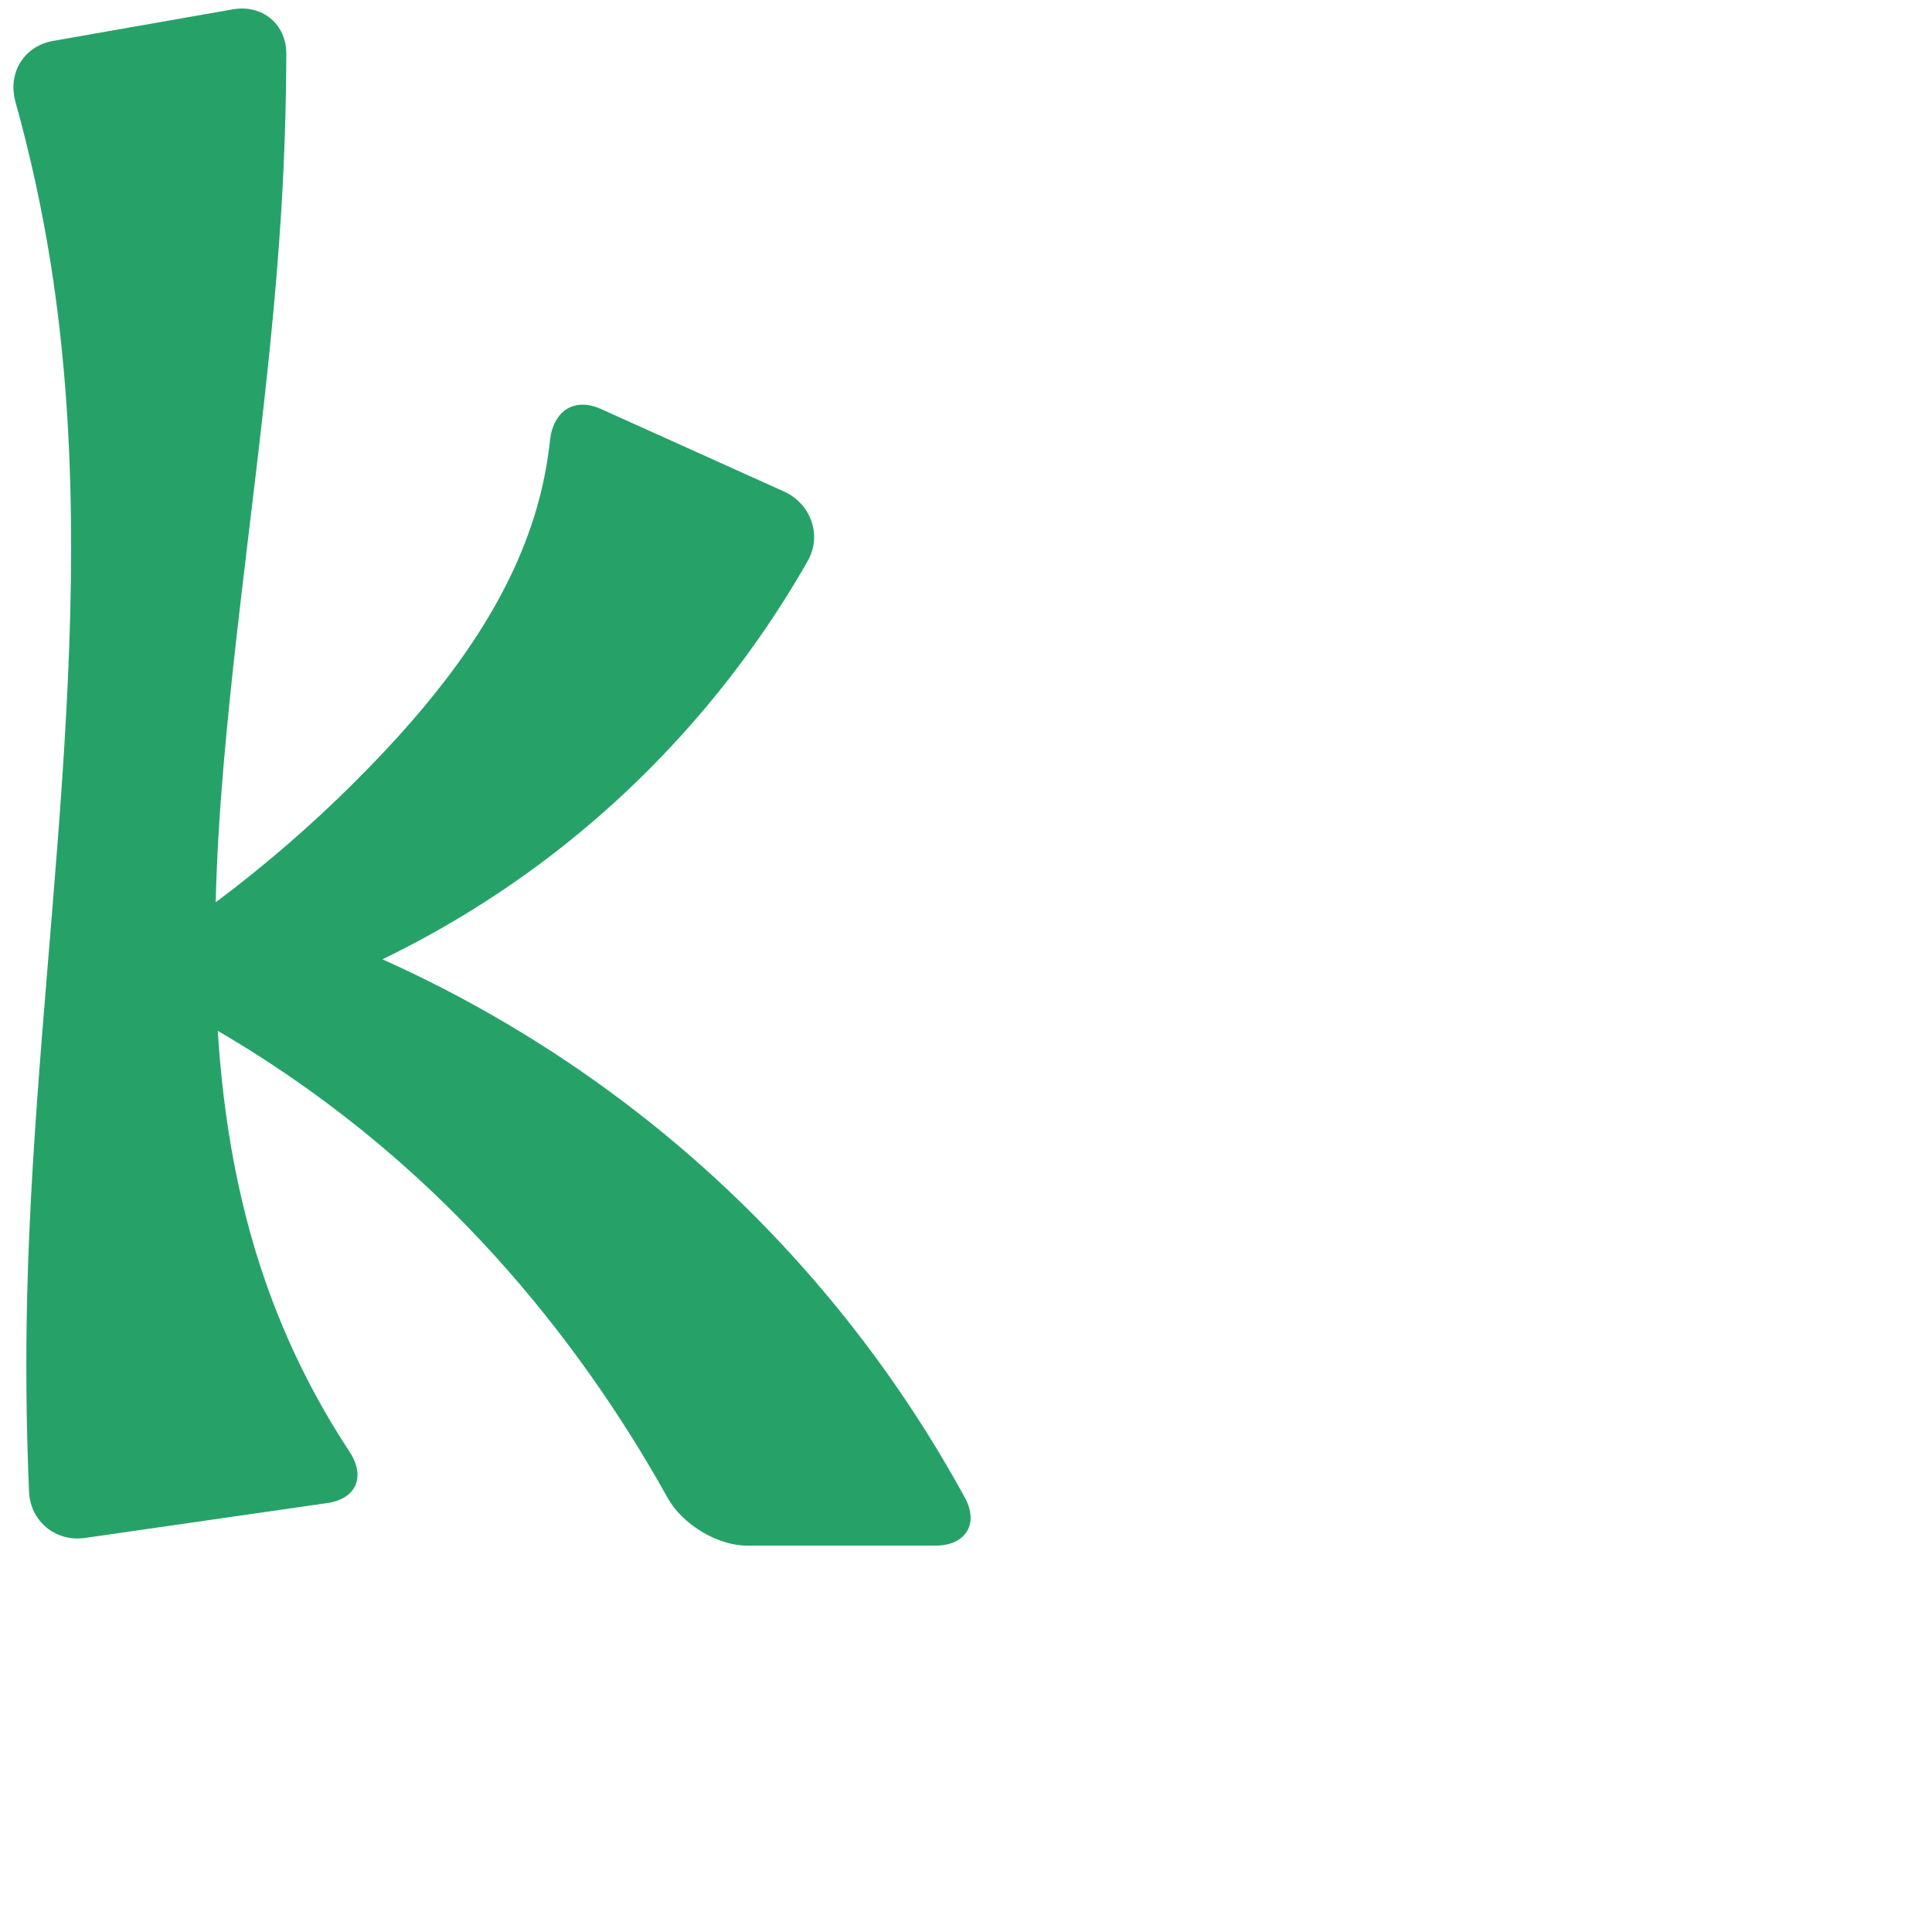
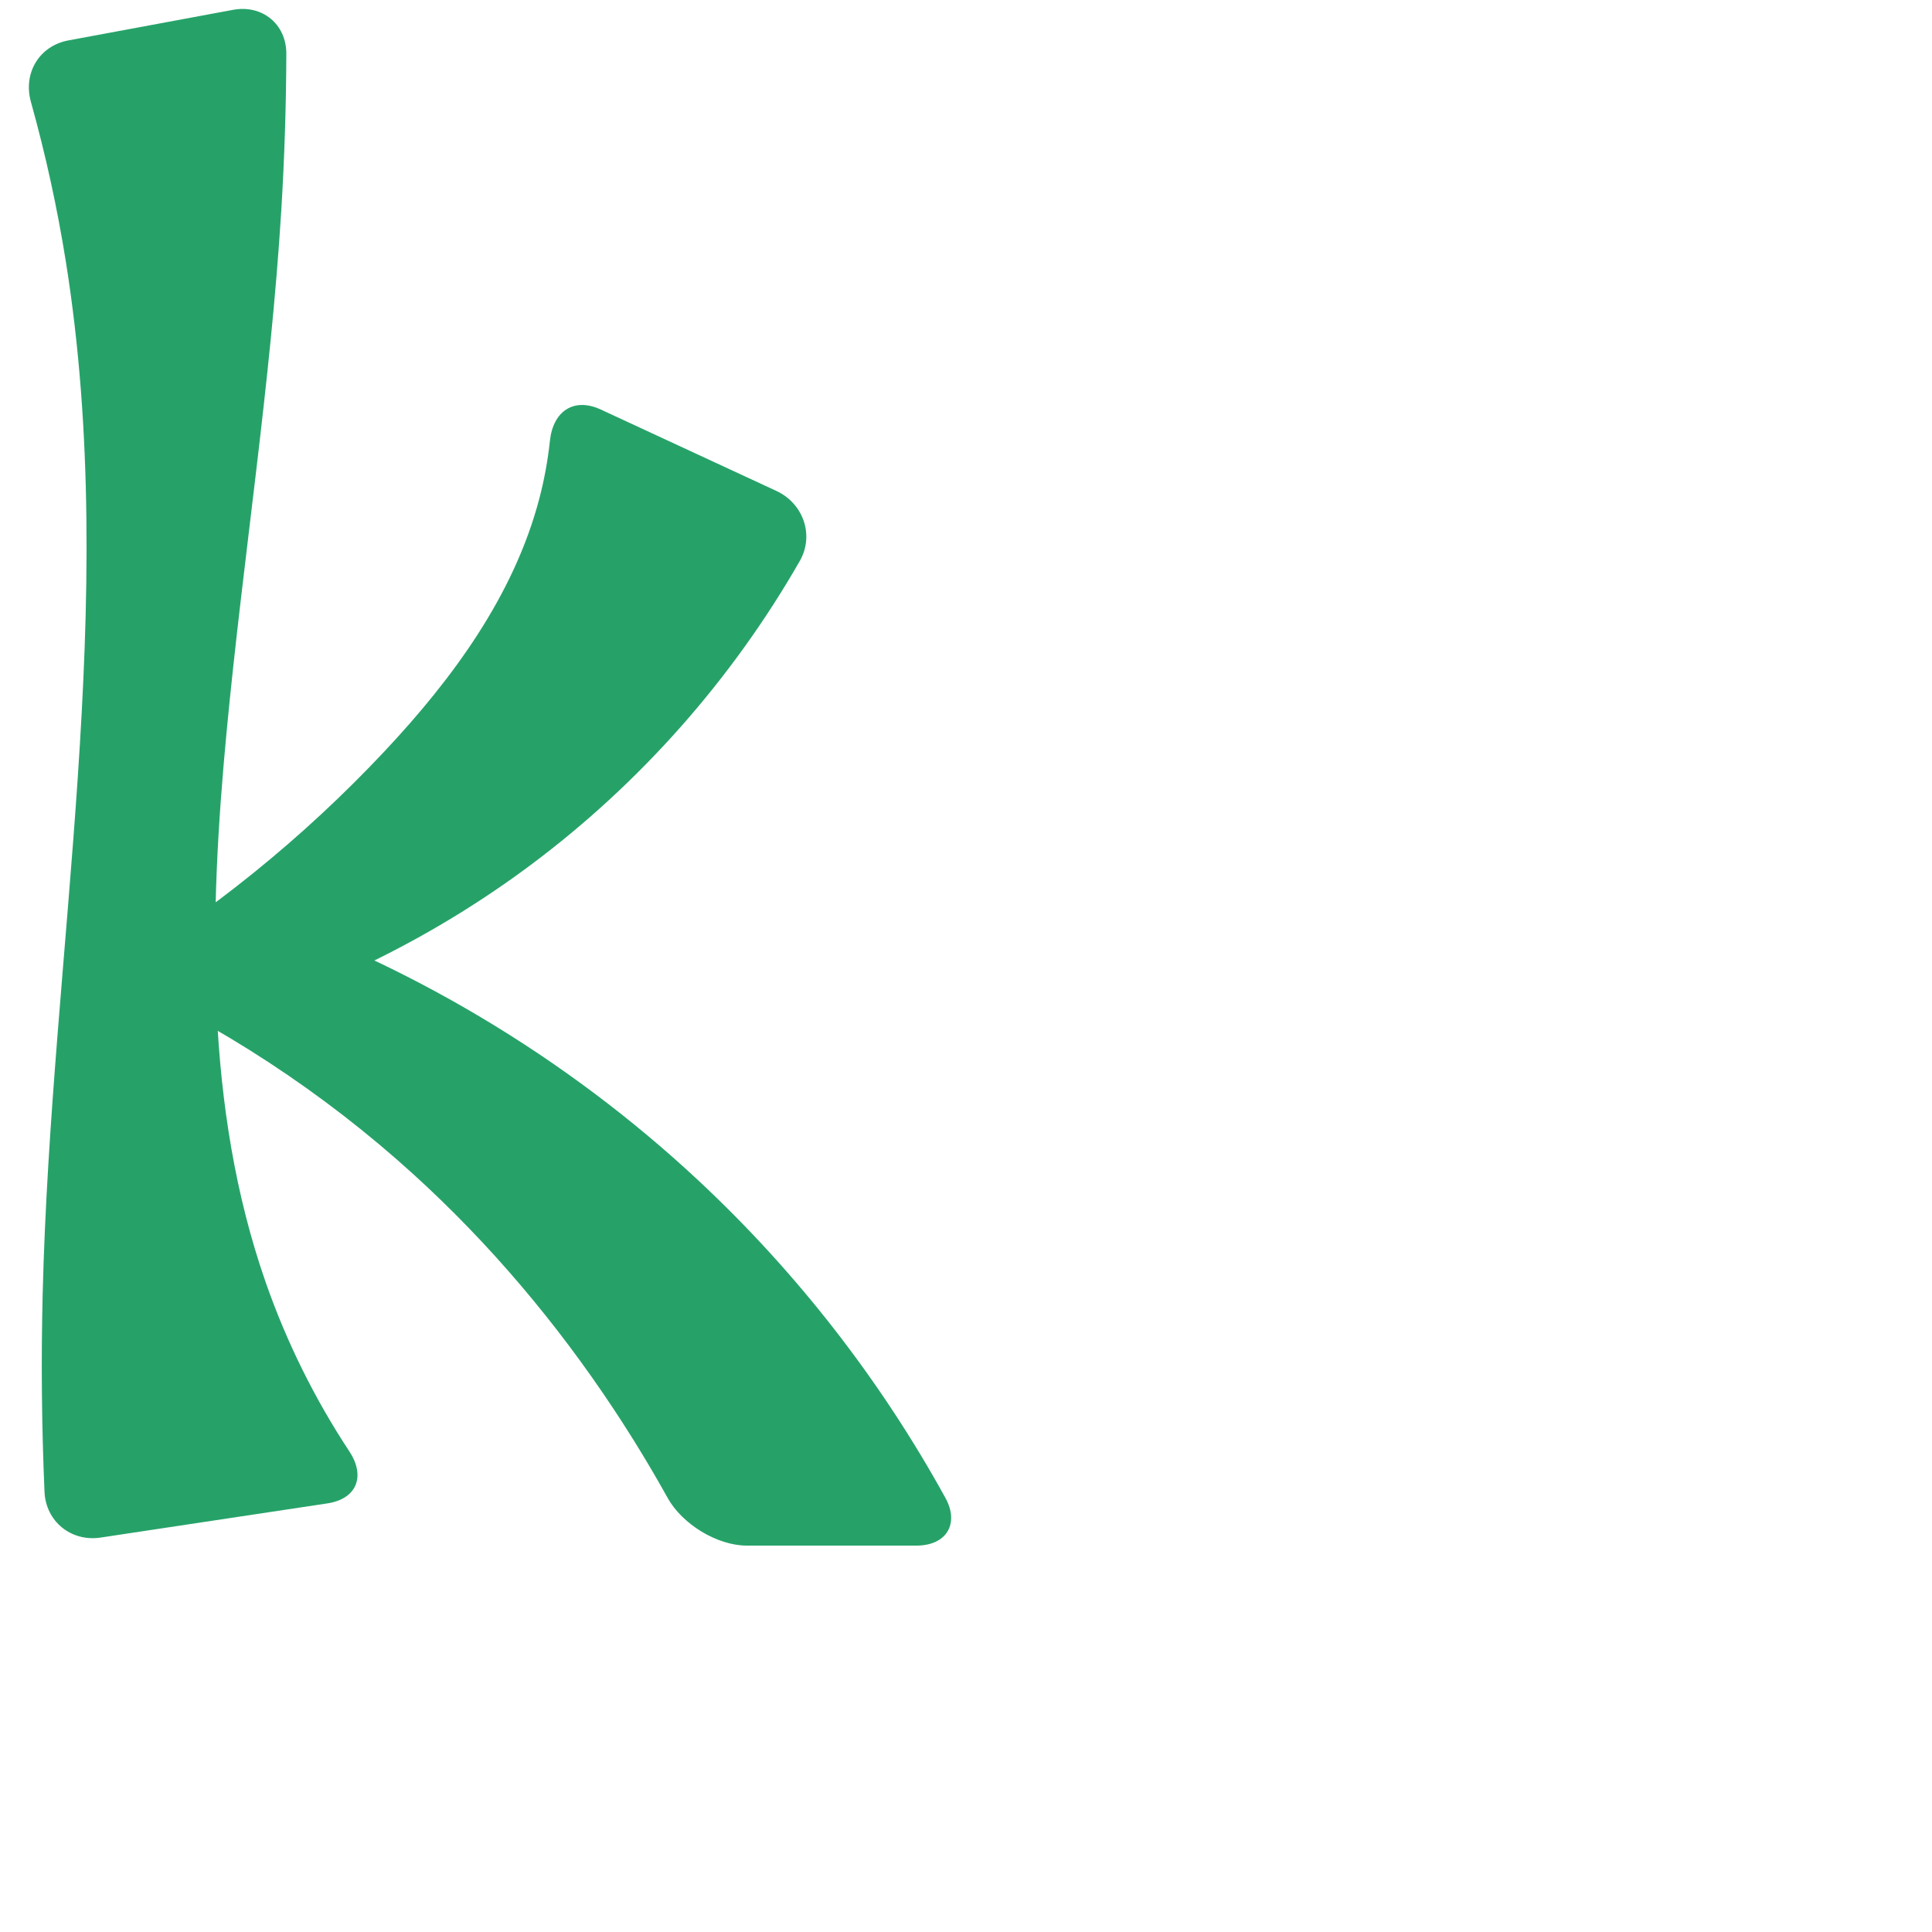
<svg xmlns="http://www.w3.org/2000/svg" xml:space="preserve" width="1000" height="1000" version="1.1" style="clip-rule:evenodd;fill-rule:evenodd;image-rendering:optimizeQuality;shape-rendering:geometricPrecision;text-rendering:geometricPrecision" viewBox="0 0 1000 1000" id="svg10">
  <defs id="defs4">
    <style type="text/css" id="style2">
   
    .fil0 {fill:#EF7F1A;fill-rule:nonzero}
   
  </style>
  </defs>
-   <path id="path867-6" style="clip-rule:evenodd;fill:#26a269;fill-rule:nonzero;stroke:none;stroke-width:1px;stroke-linecap:butt;stroke-linejoin:miter;stroke-opacity:1;image-rendering:optimizeQuality;shape-rendering:geometricPrecision;text-rendering:geometricPrecision" d="M 27.475,21.174 120.551,4.826 c 15.174,-2.665 27.709,7.663 27.655,23.069 -0.094,27.084 -0.97,54.165 -2.627,81.198 -5.527,90.163 -19.719,179.56 -28.271,269.486 -9.098,95.665 -11.431,194.556 20.261,285.276 10.75,30.773 25.332,60.203 43.274,87.416 8.479,12.86 3.803,24.509 -11.446,26.705 L 44.103,796.023 C 28.854,798.22 15.698,787.534 15.035,772.142 13.566,738.047 13.249,703.901 14.085,669.784 18.455,491.356 54.236,311.898 26.122,135.645 21.663,107.69 15.608,79.99 7.999,52.723 3.858,37.884 12.301,23.839 27.475,21.174 Z M 311.129,211.722 405.71,254.36 c 14.045,6.332 19.933,22.692 12.314,36.081 -34.923,61.37 -82.736,115.396 -139.511,157.392 -49.514,36.626 -105.751,64.134 -165.058,80.739 l 8.306,-60.541 c 92.557,28.025 178.613,77.289 249.646,142.913 51.223,47.322 94.636,103.069 128.035,164.283 7.379,13.523 0.332,24.772 -15.074,24.772 l -97.832,0 c -15.407,0 -33.469,-11.184 -40.952,-24.65 -8.741,-15.731 -18.094,-31.122 -28.032,-46.126 C 288.135,684.807 253.539,643.755 214.114,607.922 167.334,565.402 113.8,530.328 56.137,504.419 108.76,472.675 156.995,433.668 199.045,388.85 c 35.354,-37.681 67.013,-80.822 80.115,-130.803 2.575,-9.823 4.408,-19.839 5.486,-29.936 1.634,-15.308 12.438,-22.721 26.483,-16.39 z" />
+   <path id="path867-6" style="clip-rule:evenodd;fill:#26a269;fill-rule:nonzero;stroke:none;stroke-width:1px;stroke-linecap:butt;stroke-linejoin:miter;stroke-opacity:1;image-rendering:optimizeQuality;shape-rendering:geometricPrecision;text-rendering:geometricPrecision" d="M 35.427,20.907 120.599,5.093 c 15.148,-2.813 27.661,7.396 27.607,22.802 -0.094,27.084 -0.97,54.165 -2.627,81.198 -5.527,90.163 -19.719,179.56 -28.271,269.486 -9.098,95.665 -11.431,194.556 20.261,285.276 10.75,30.773 25.332,60.203 43.274,87.416 8.479,12.86 3.815,24.589 -11.42,26.885 L 52.076,795.843 C 36.842,798.139 23.698,787.534 23.035,772.142 21.566,738.047 21.249,703.901 22.085,669.784 26.455,491.356 62.236,311.898 34.122,135.645 29.663,107.69 23.608,79.99 15.999,52.723 11.858,37.884 20.28,23.72 35.427,20.907 Z M 311.007,211.989 l 90.826,42.103 c 13.978,6.48 19.77,22.939 12.116,36.307 -35.078,61.258 -82.826,115.25 -139.434,157.433 -48.403,36.069 -103.197,63.537 -161.058,80.739 l 8.306,-60.541 c 88.82,29.893 171.127,78.977 239.646,142.913 50.969,47.56 94.306,103.273 127.927,164.34 C 496.764,788.779 489.775,800 474.368,800 h -87.832 c -15.407,0 -33.469,-11.184 -40.952,-24.65 -8.741,-15.731 -18.094,-31.122 -28.032,-46.126 C 288.135,684.807 253.539,643.755 214.114,607.922 167.334,565.402 113.8,530.328 56.137,504.419 108.76,472.675 156.995,433.668 199.045,388.85 c 35.354,-37.681 67.013,-80.822 80.115,-130.803 2.575,-9.823 4.408,-19.839 5.486,-29.936 1.634,-15.308 12.383,-22.602 26.361,-16.122 z" />
</svg>
